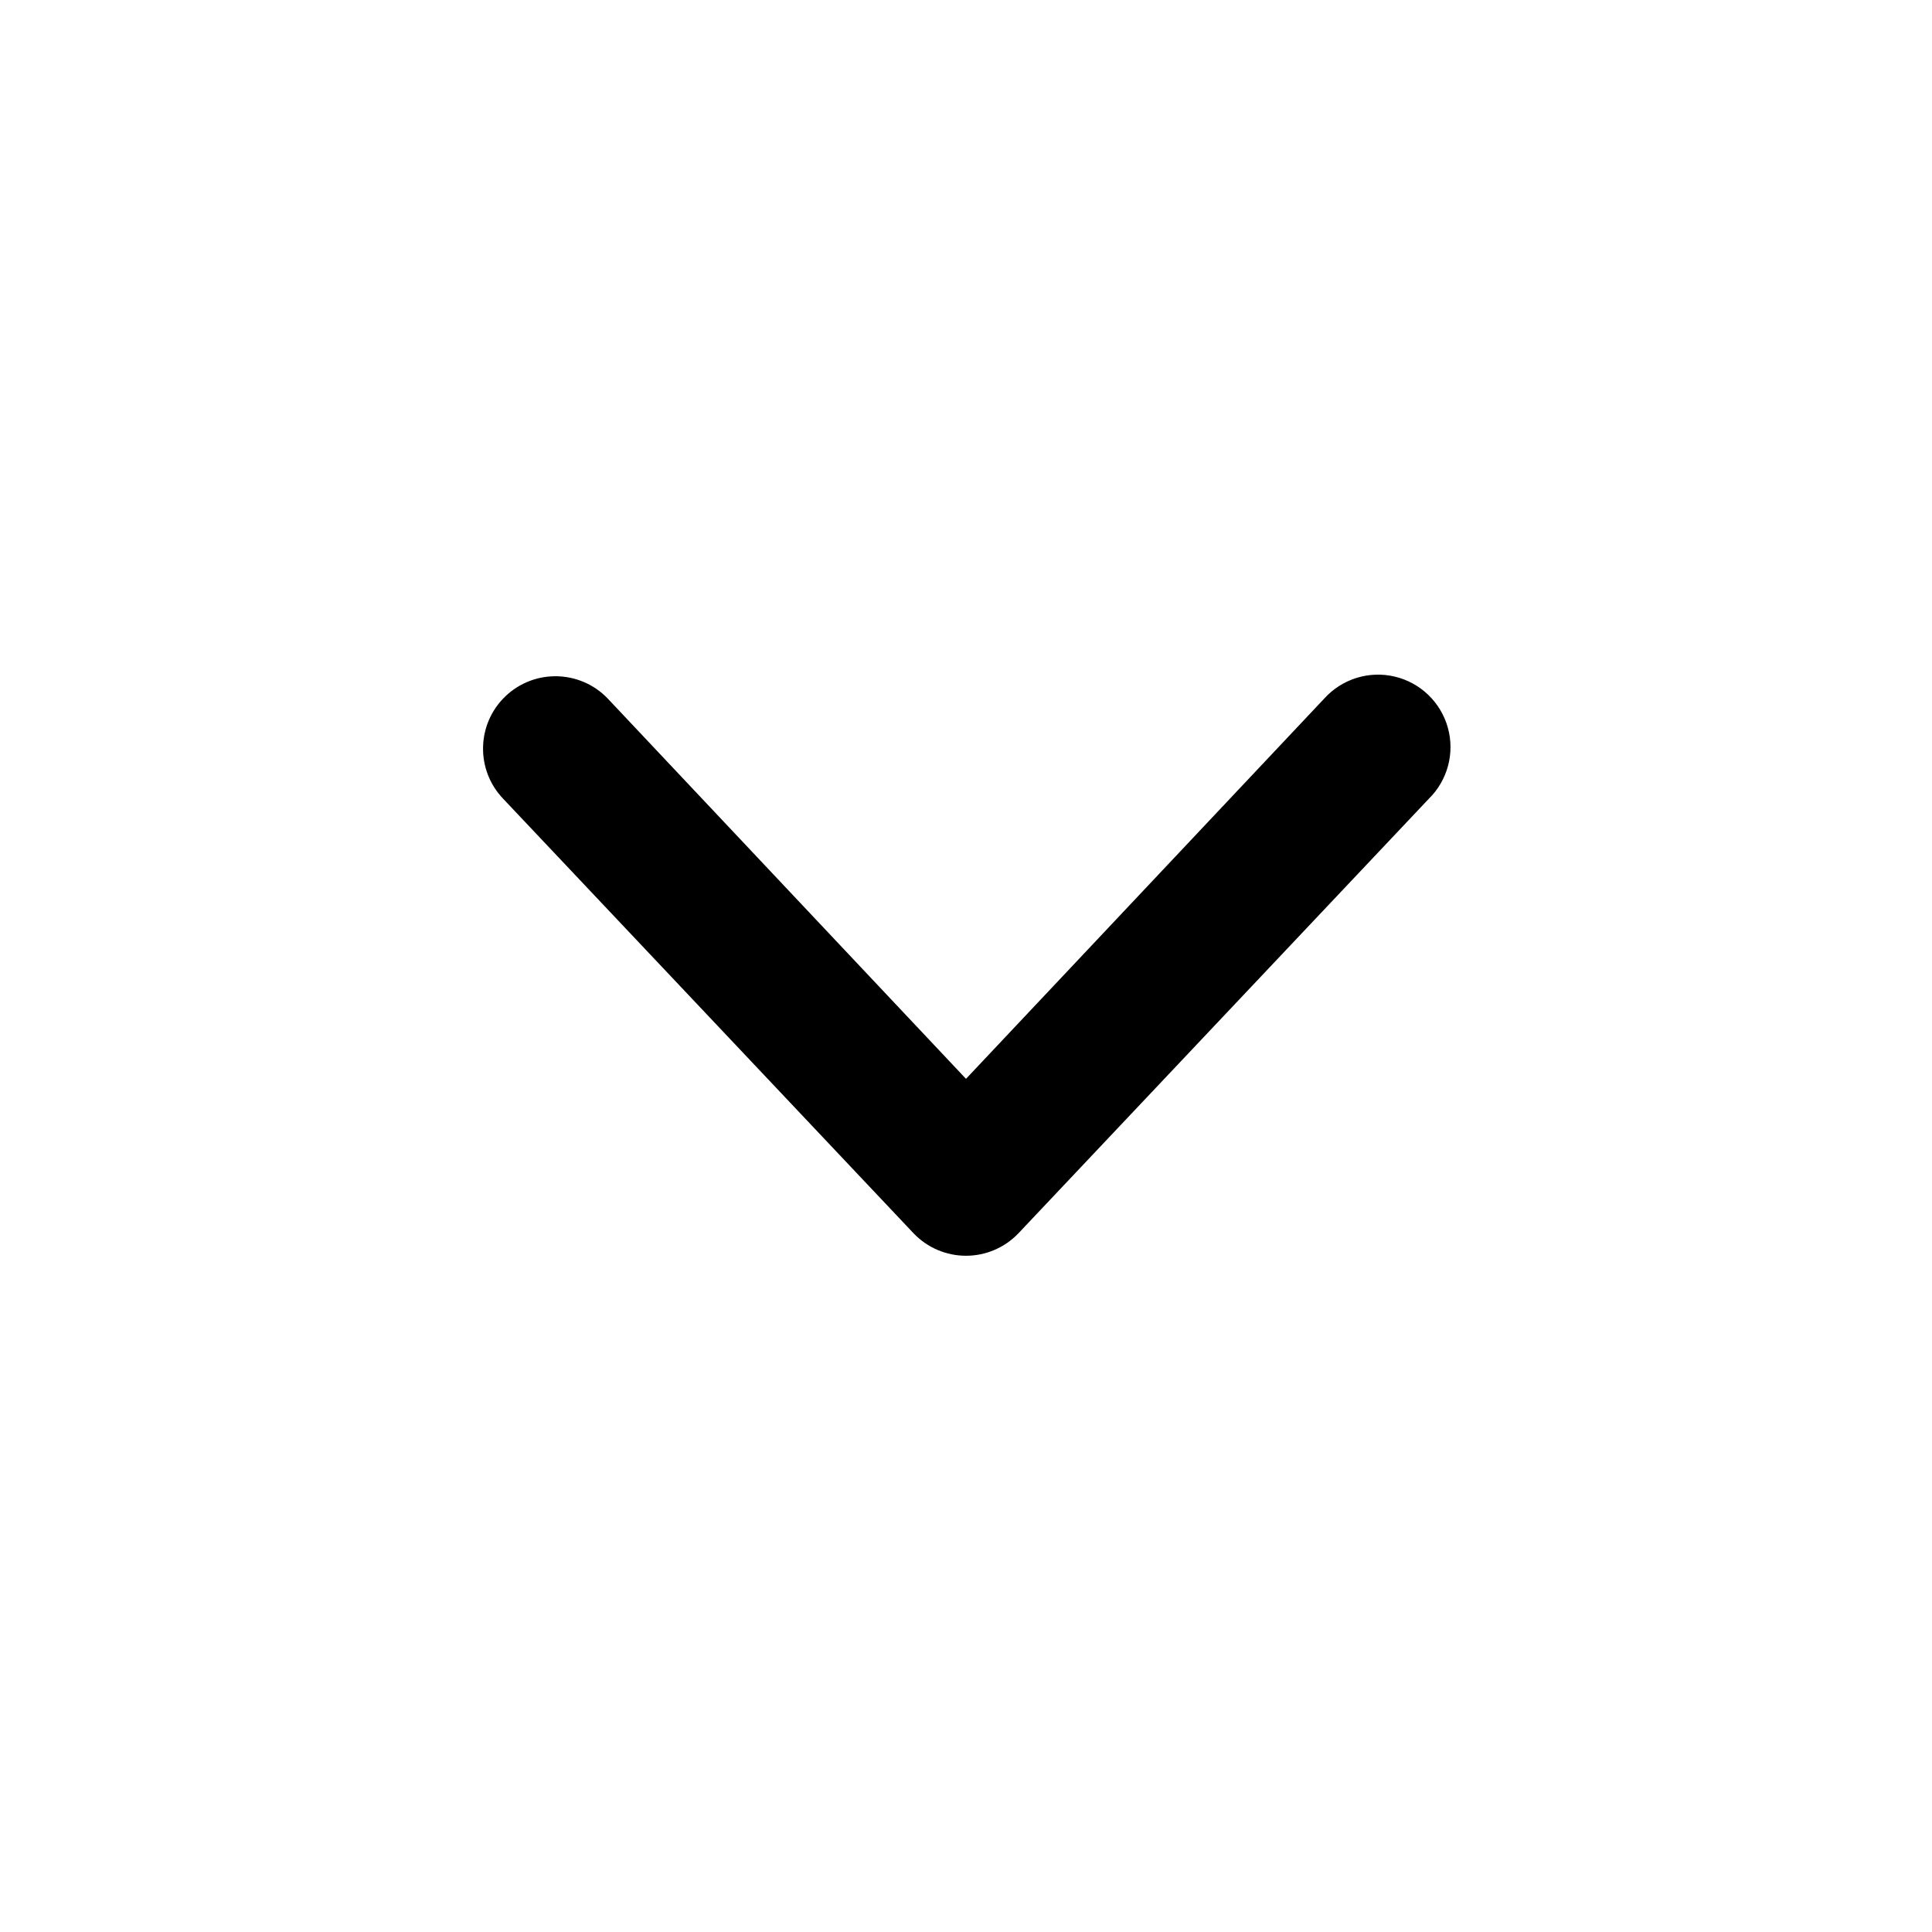
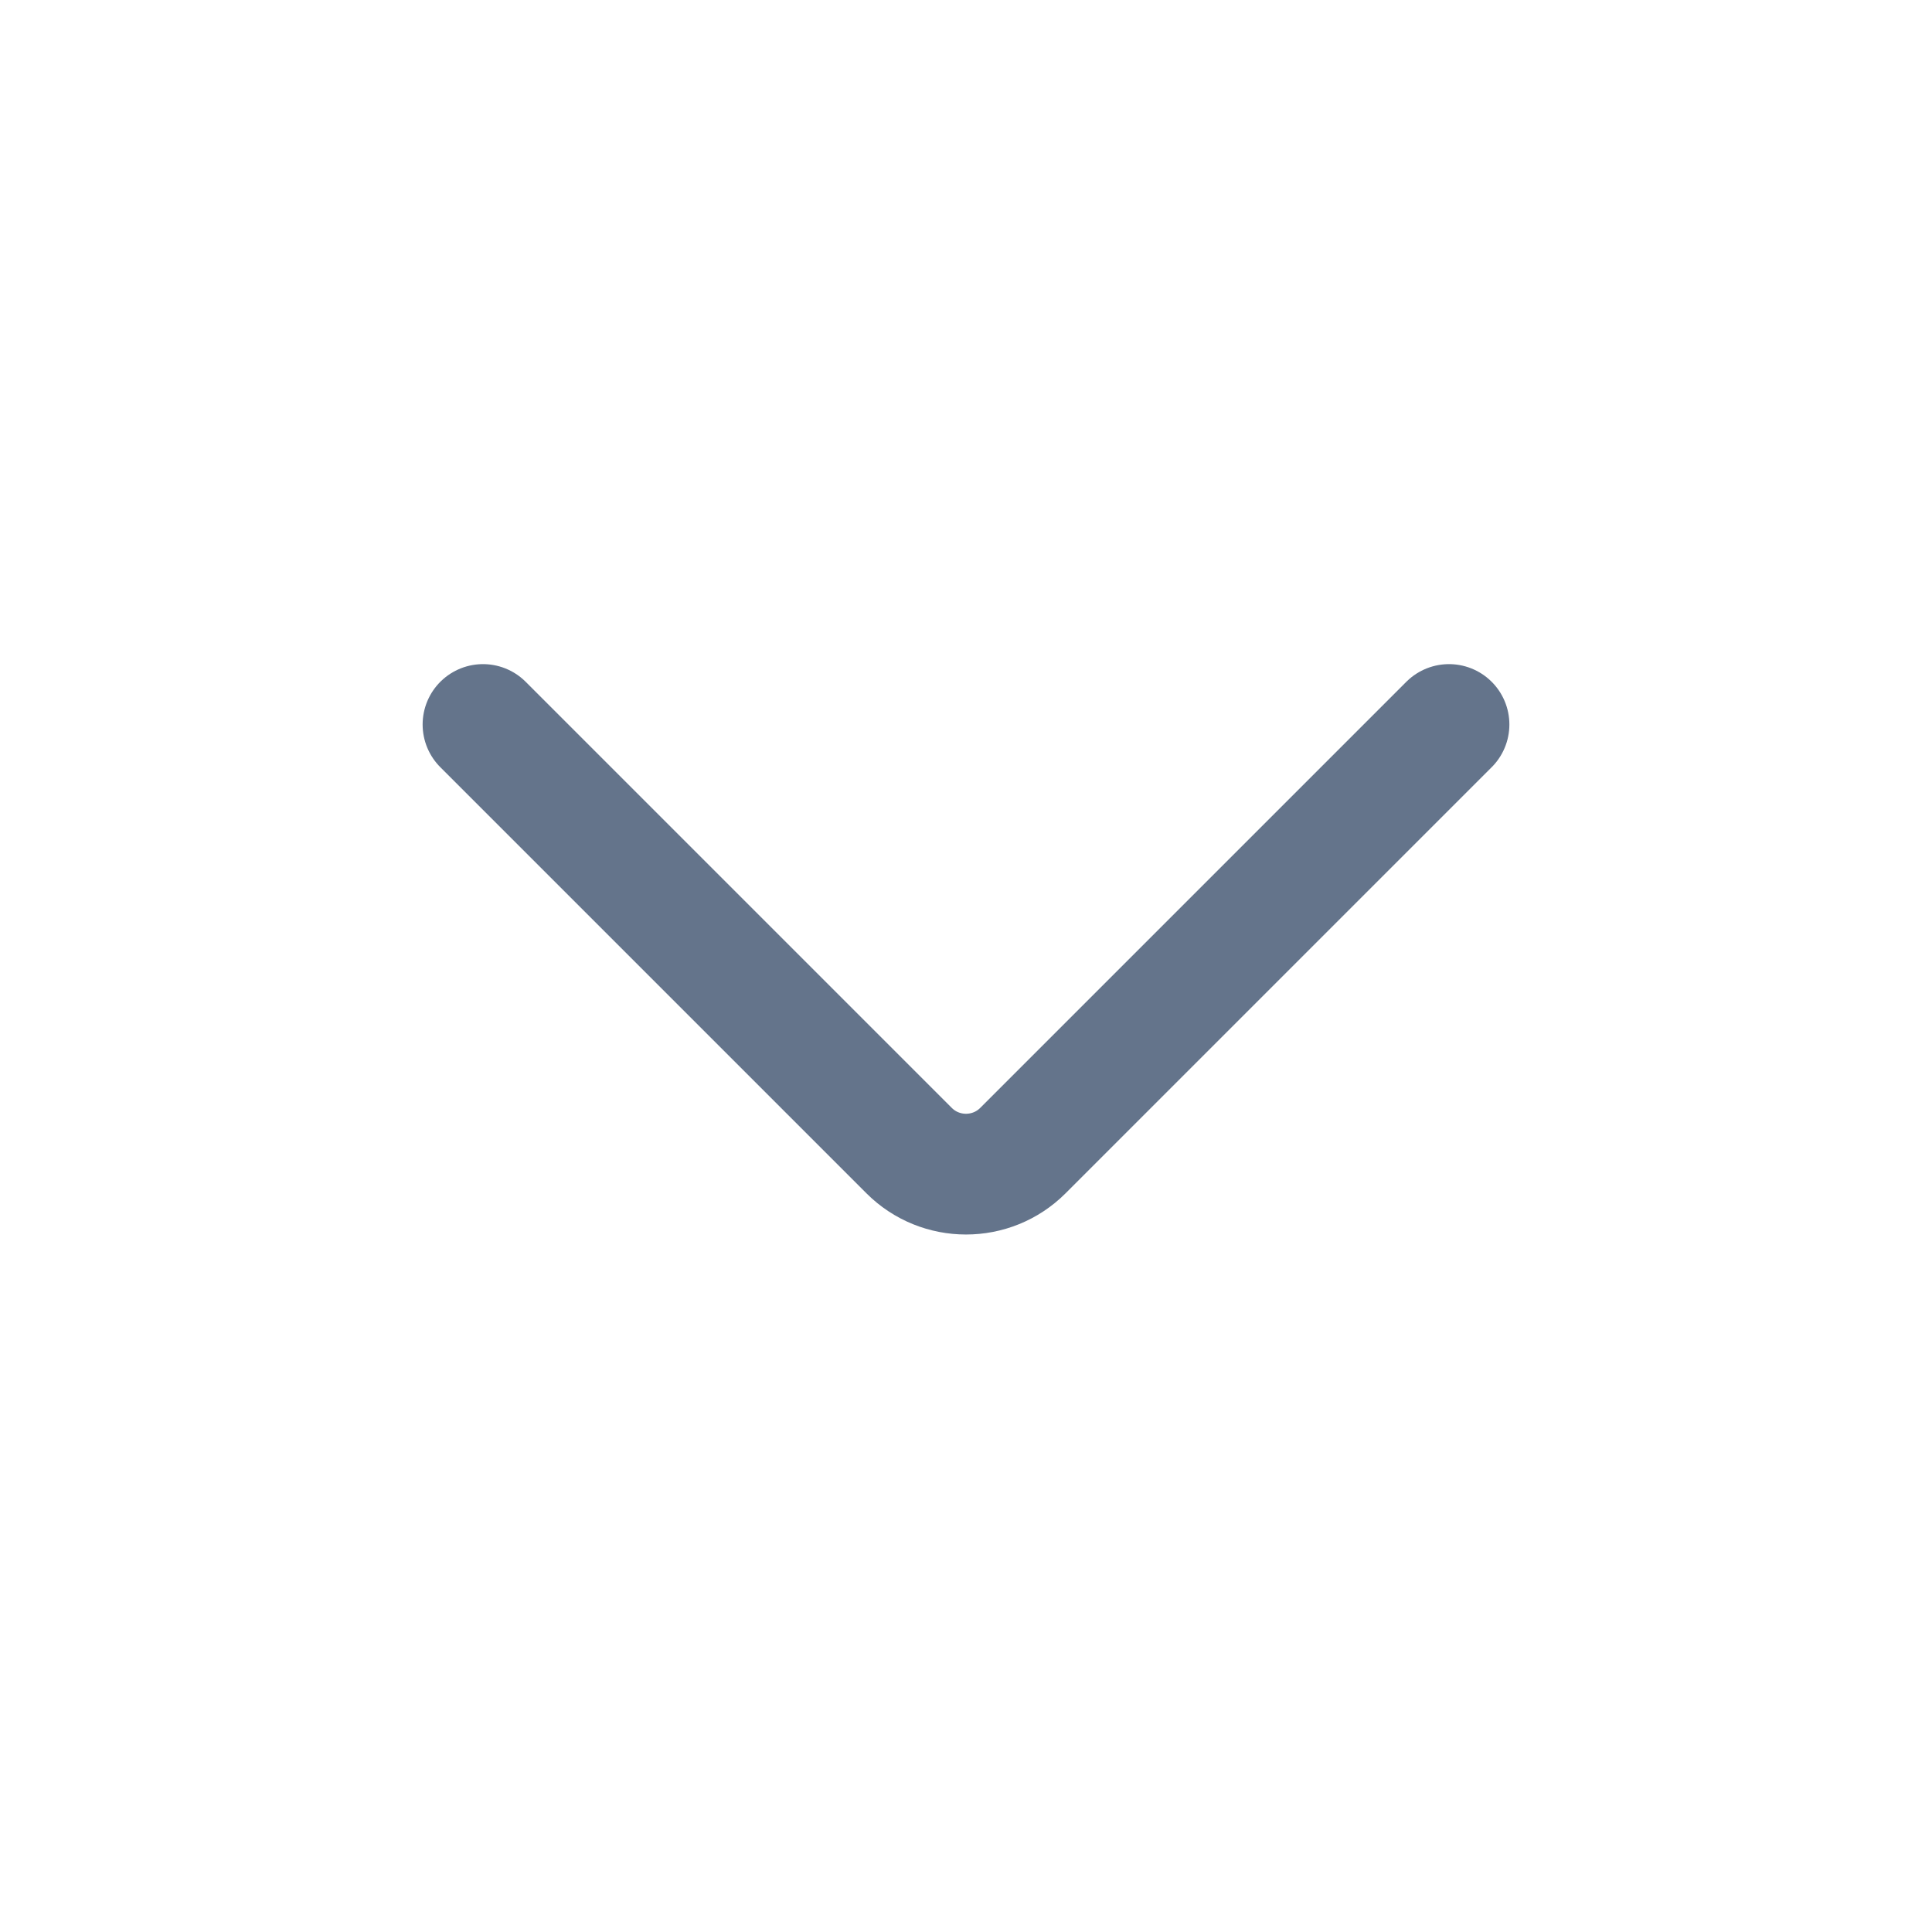
- <svg className="-mr-1 h-5 w-5 text-gray-400" viewBox="0 0 20 20" fill="currentColor" aria-hidden="true">
-   <path fillRule="evenodd" d="M5.23 7.21a.75.75 0 011.06.02L10 11.168l3.71-3.938a.75.75 0 111.08 1.04l-4.25 4.5a.75.75 0 01-1.08 0l-4.25-4.5a.75.75 0 01.02-1.06z" clipRule="evenodd" />
+ <svg xmlns="http://www.w3.org/2000/svg" width="24" height="24" viewBox="0 0 24 24" fill="none">
+   <path d="M6 9L11.293 14.293C11.683 14.683 12.317 14.683 12.707 14.293L18 9" stroke="#64748B" stroke-width="1.5" stroke-linecap="round" />
</svg>
